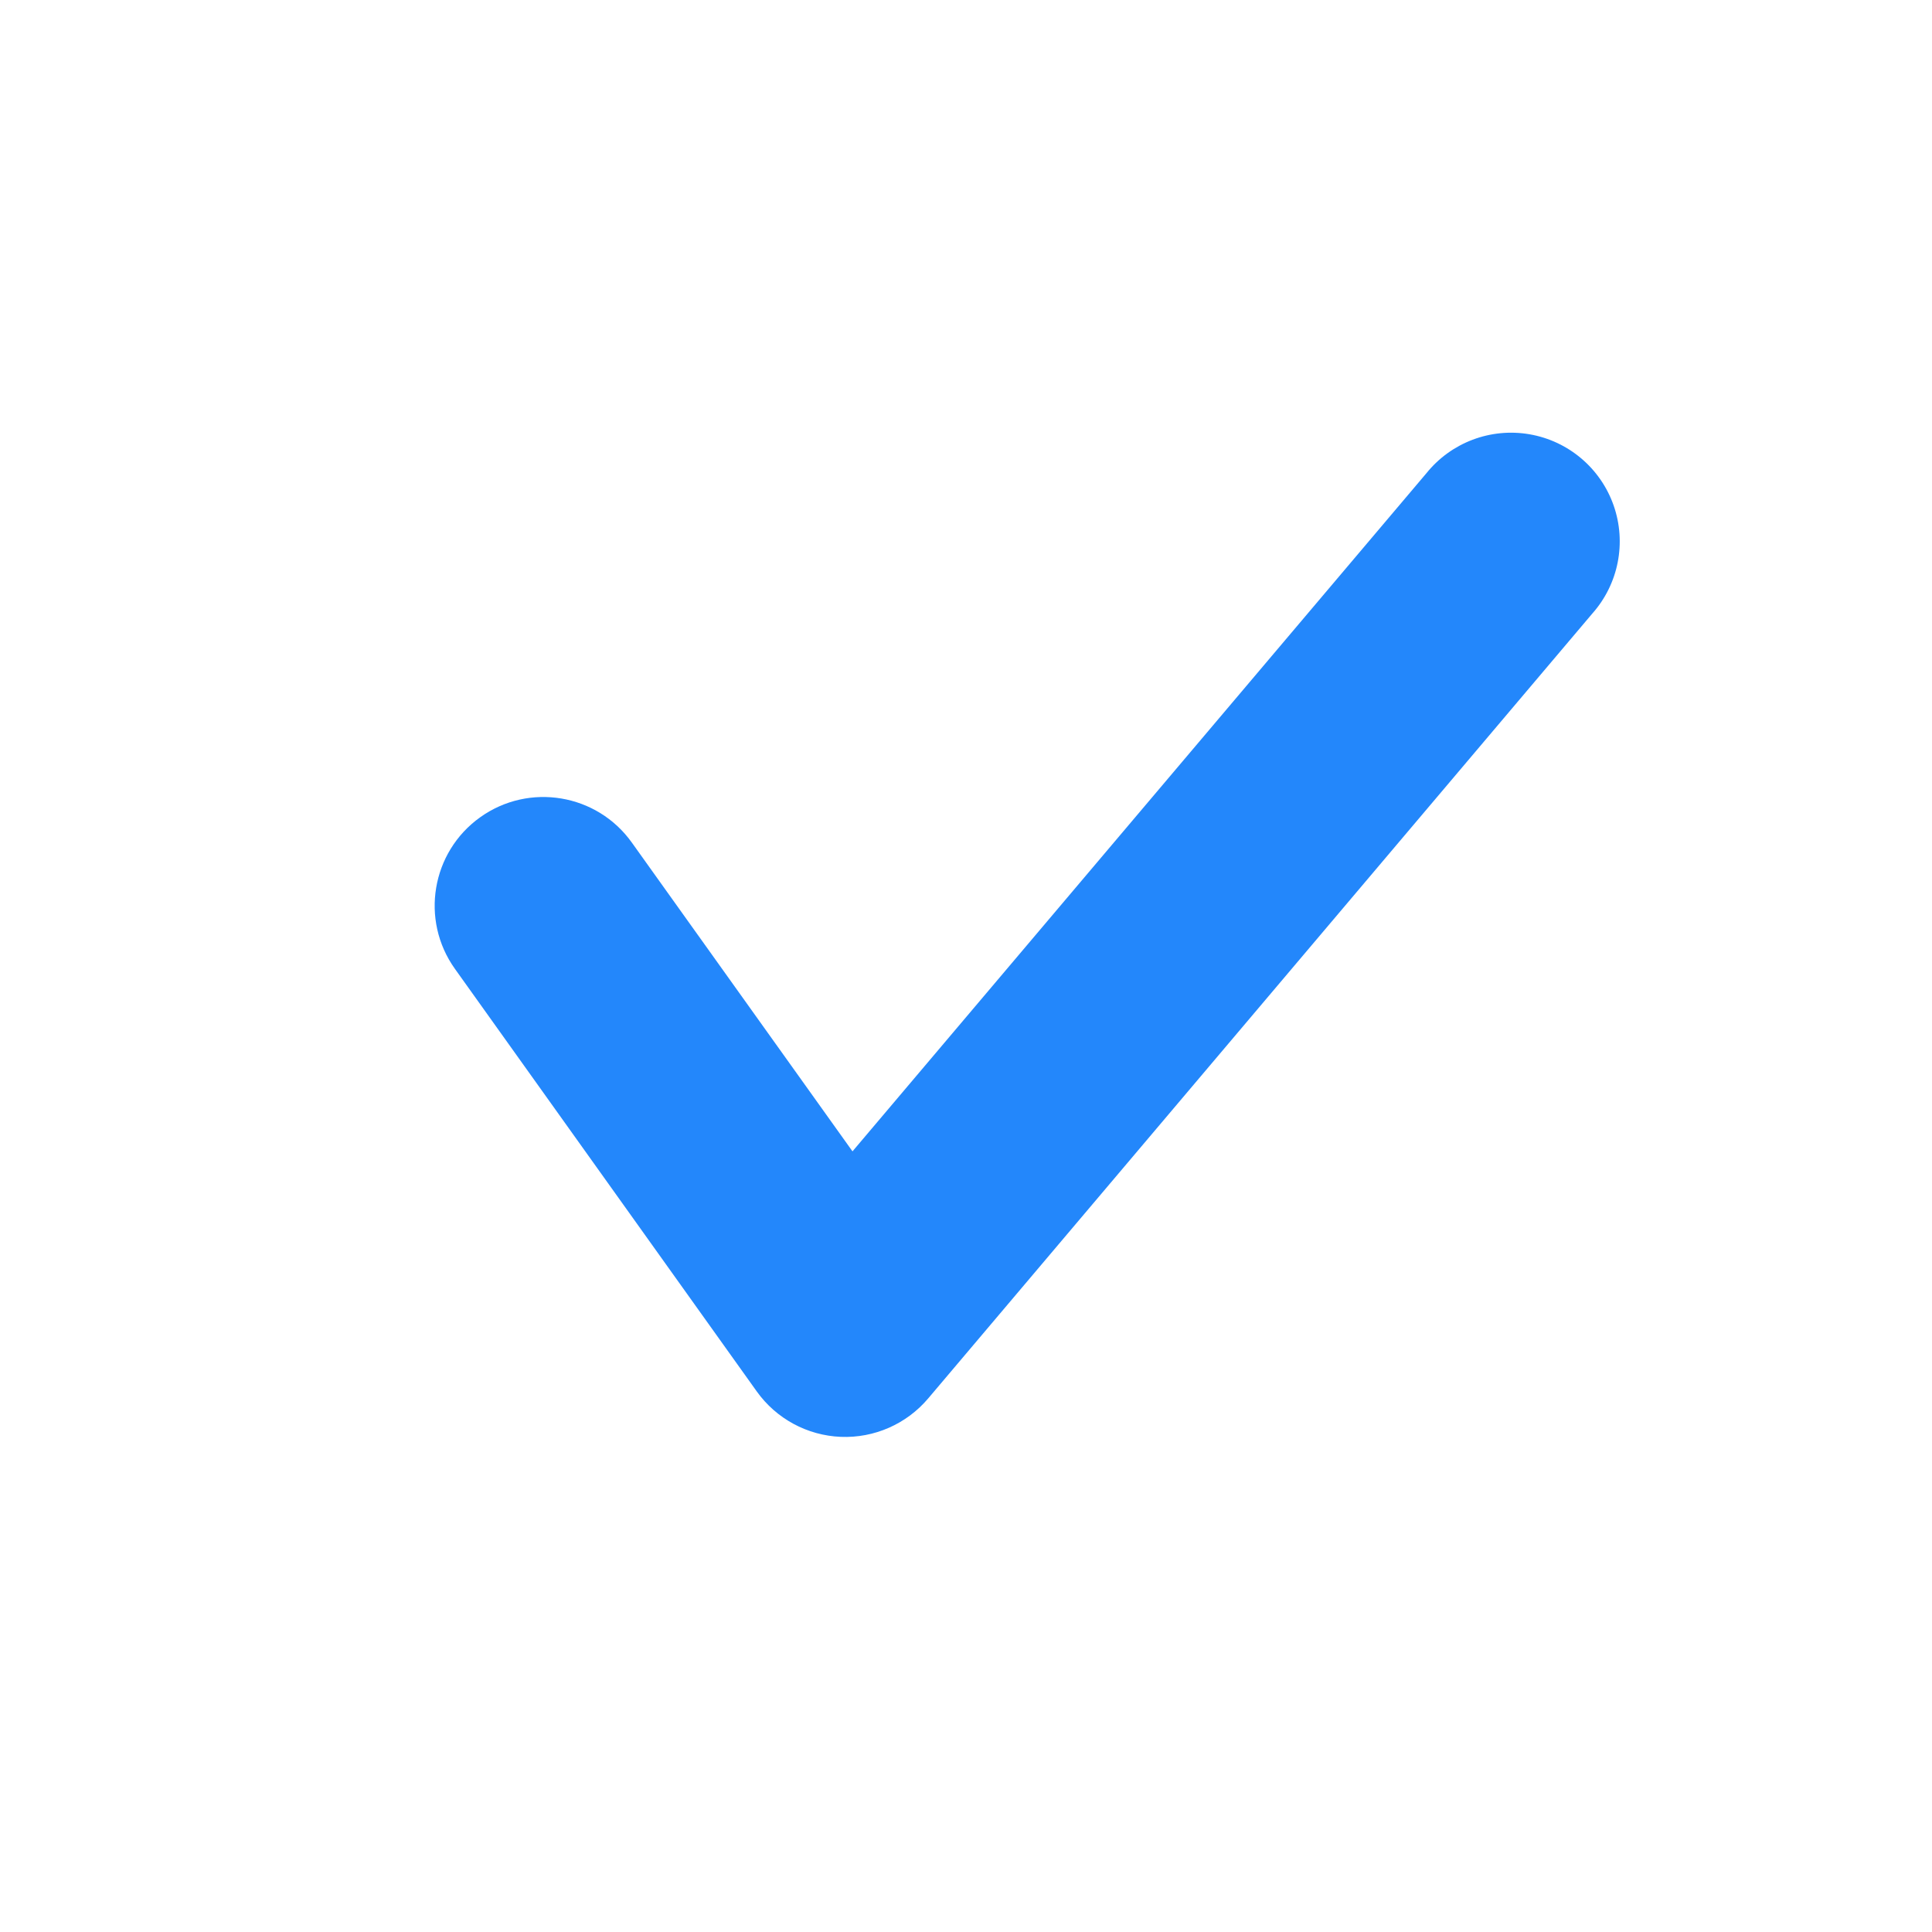
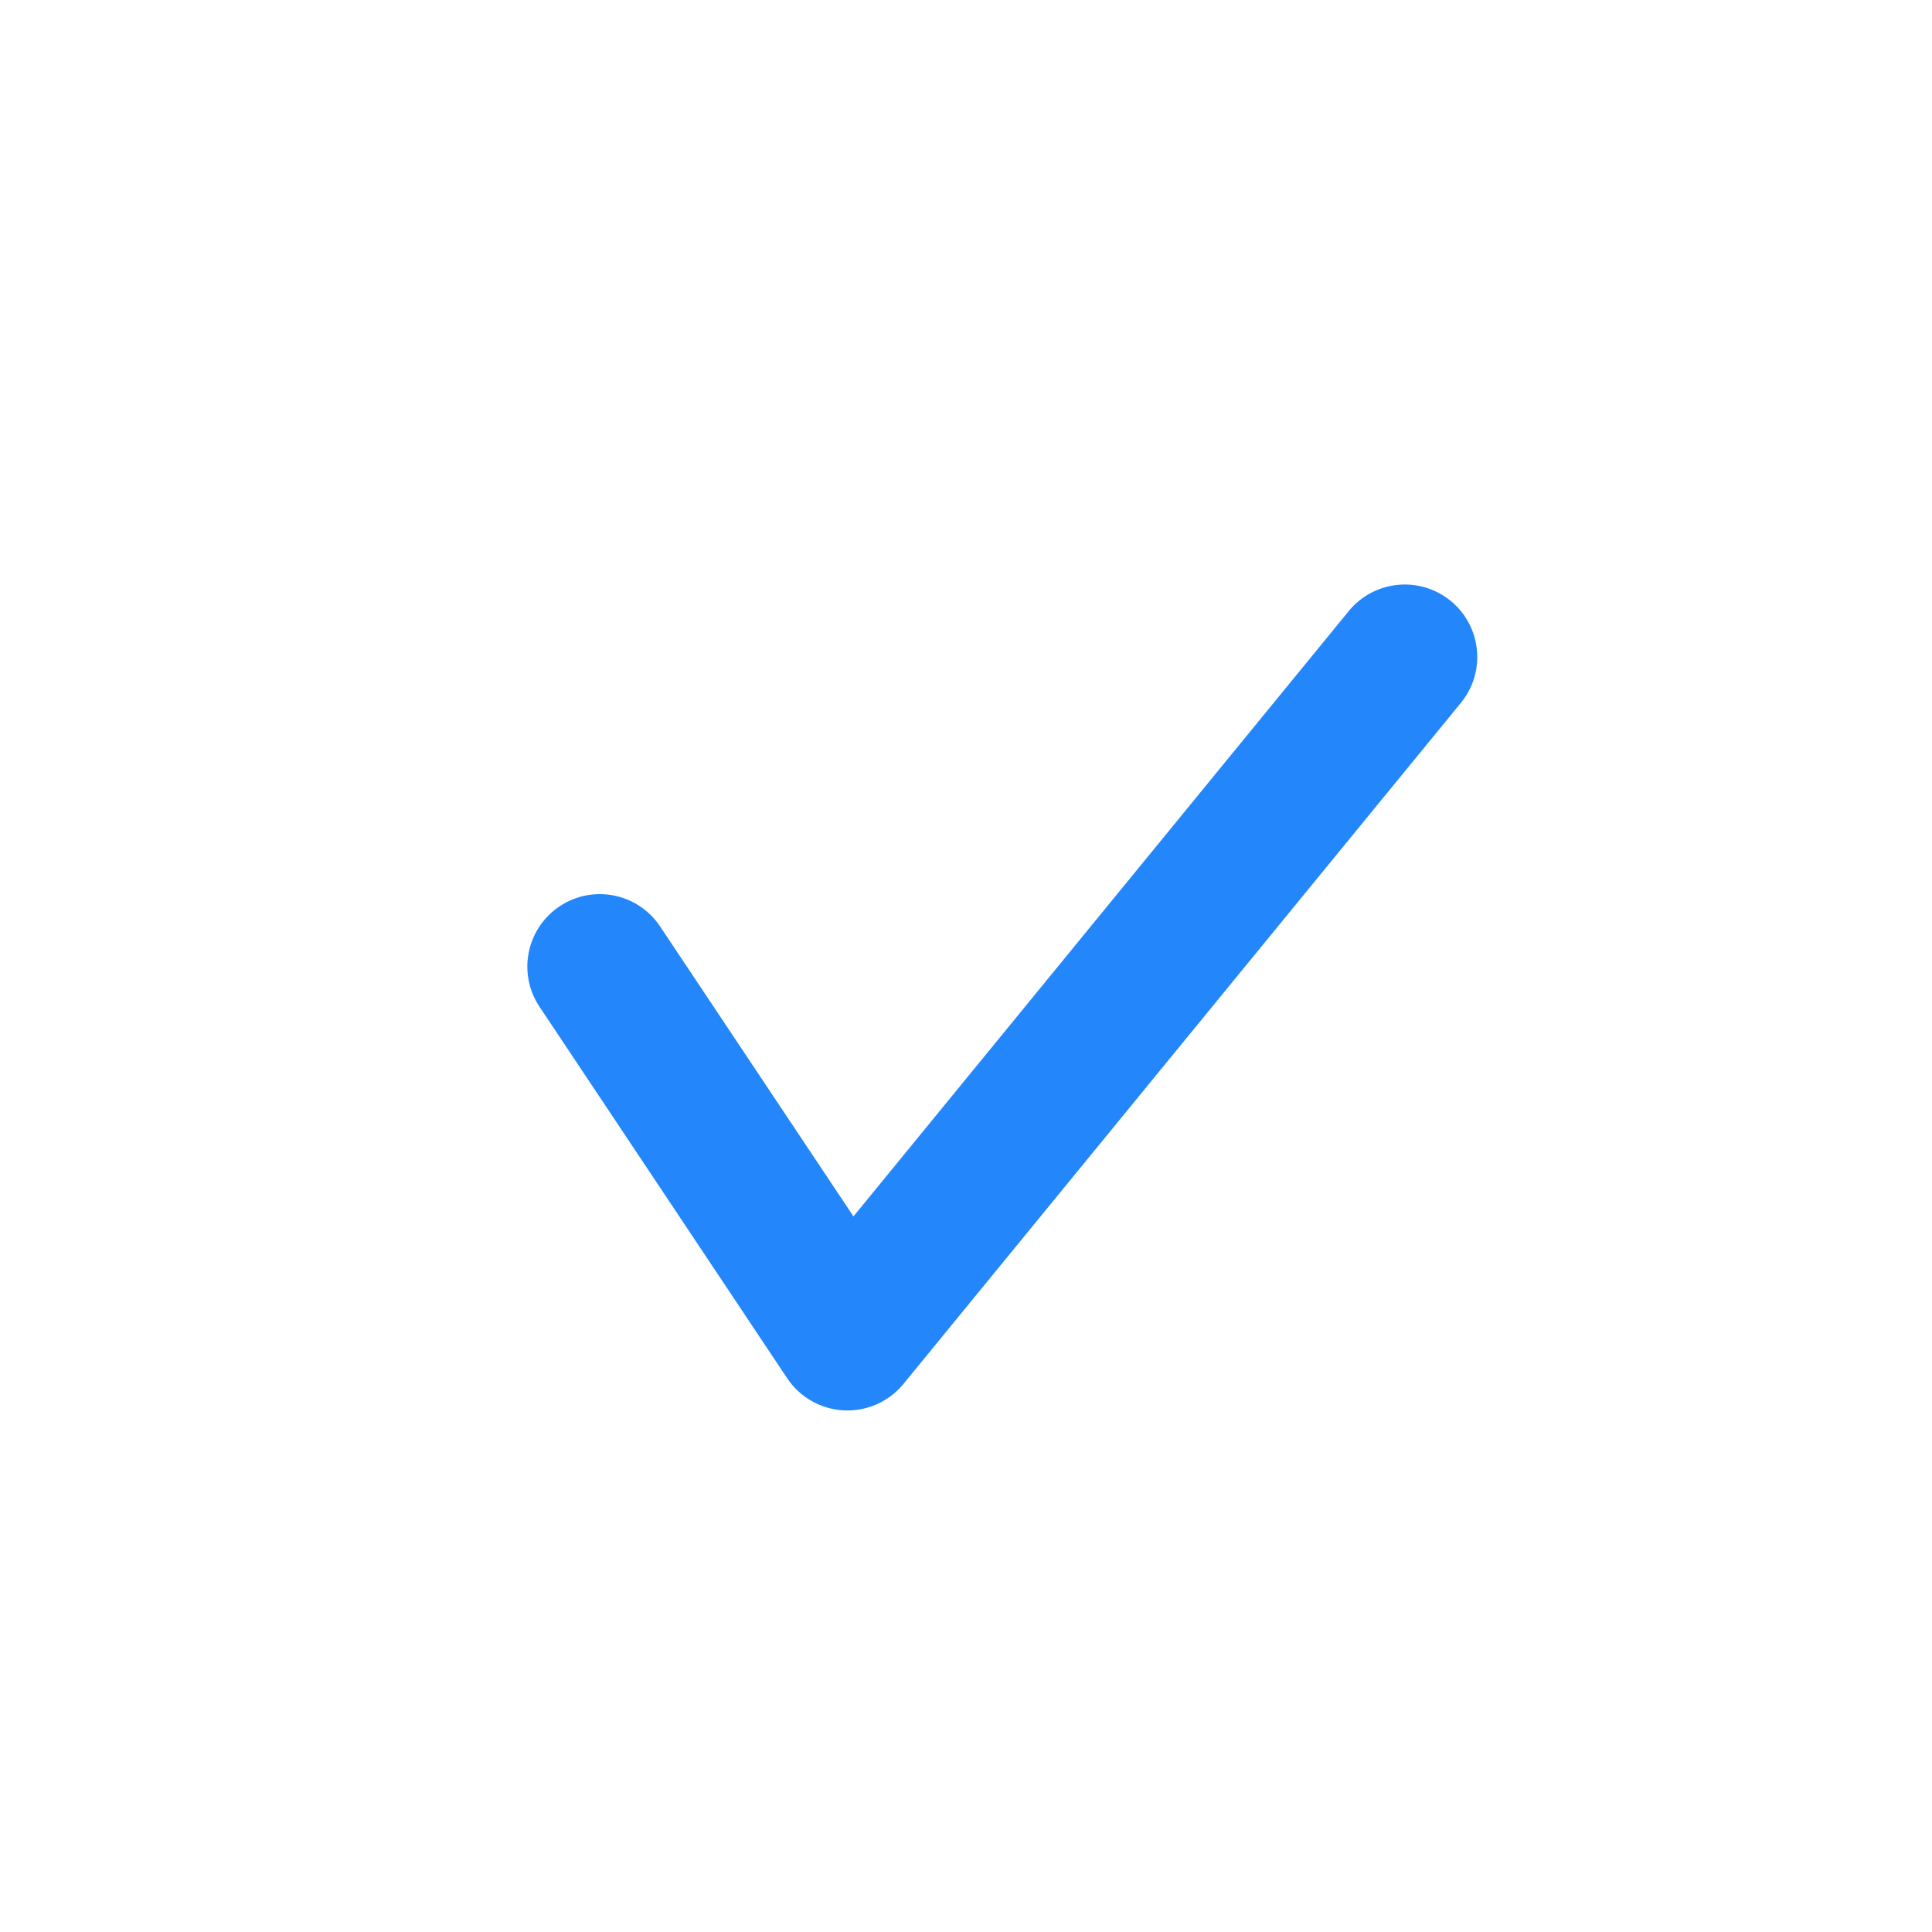
- <svg xmlns="http://www.w3.org/2000/svg" viewBox="0 0 16 16" fill="currentColor">
-   <path fill-rule="evenodd" clip-rule="evenodd" d="M3.977 6.768a.9.9 0 0 1 1.255.209L7.06 9.535l4.753-5.616a.9.9 0 1 1 1.374 1.162l-5.5 6.5a.9.9 0 0 1-1.42-.058l-2.5-3.5a.9.9 0 0 1 .21-1.255z" fill="#2387FB" />
+ <svg xmlns="http://www.w3.org/2000/svg" width="20" height="20" viewBox="0 0 20 20" fill="none">
+   <path fill-rule="evenodd" clip-rule="evenodd" d="M5.793 9.382a.75.75 0 0 1 1.04.208l2.002 3.002 5.127-6.266a.75.75 0 1 1 1.161.95l-5.77 7.05a.75.75 0 0 1-1.204-.058l-2.564-3.846a.75.75 0 0 1 .208-1.04z" fill="#2387FB" />
</svg>
